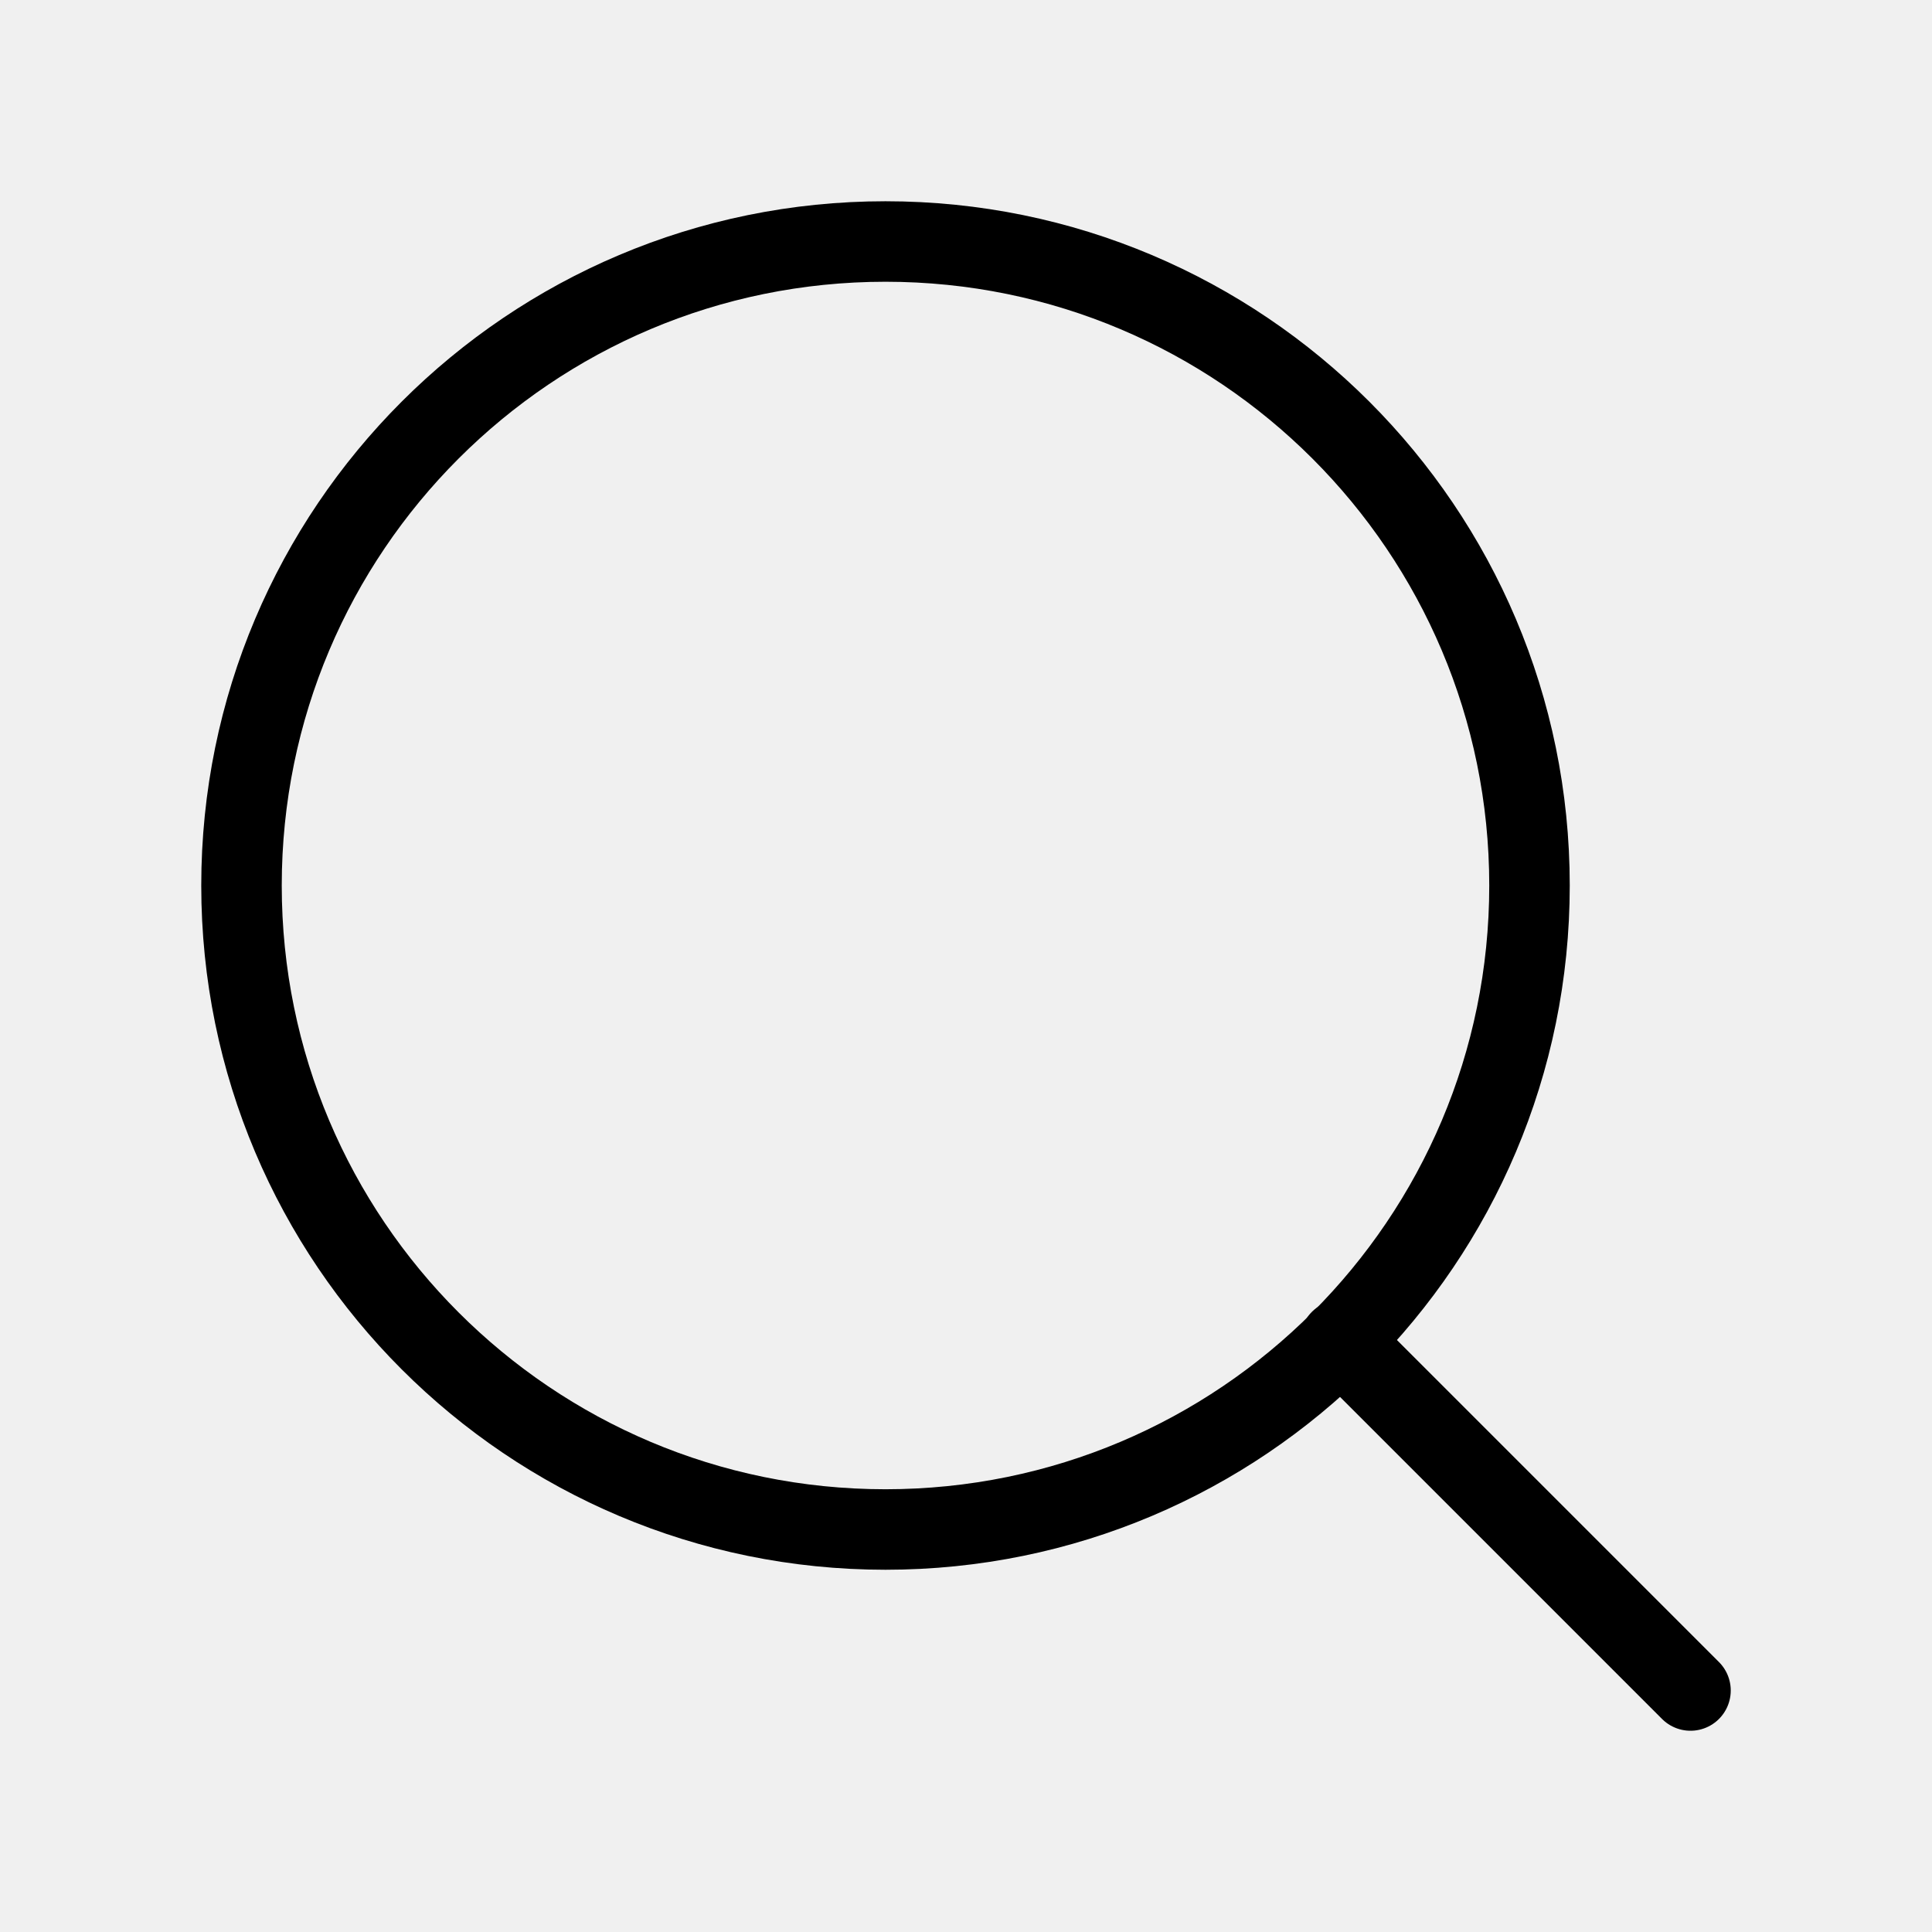
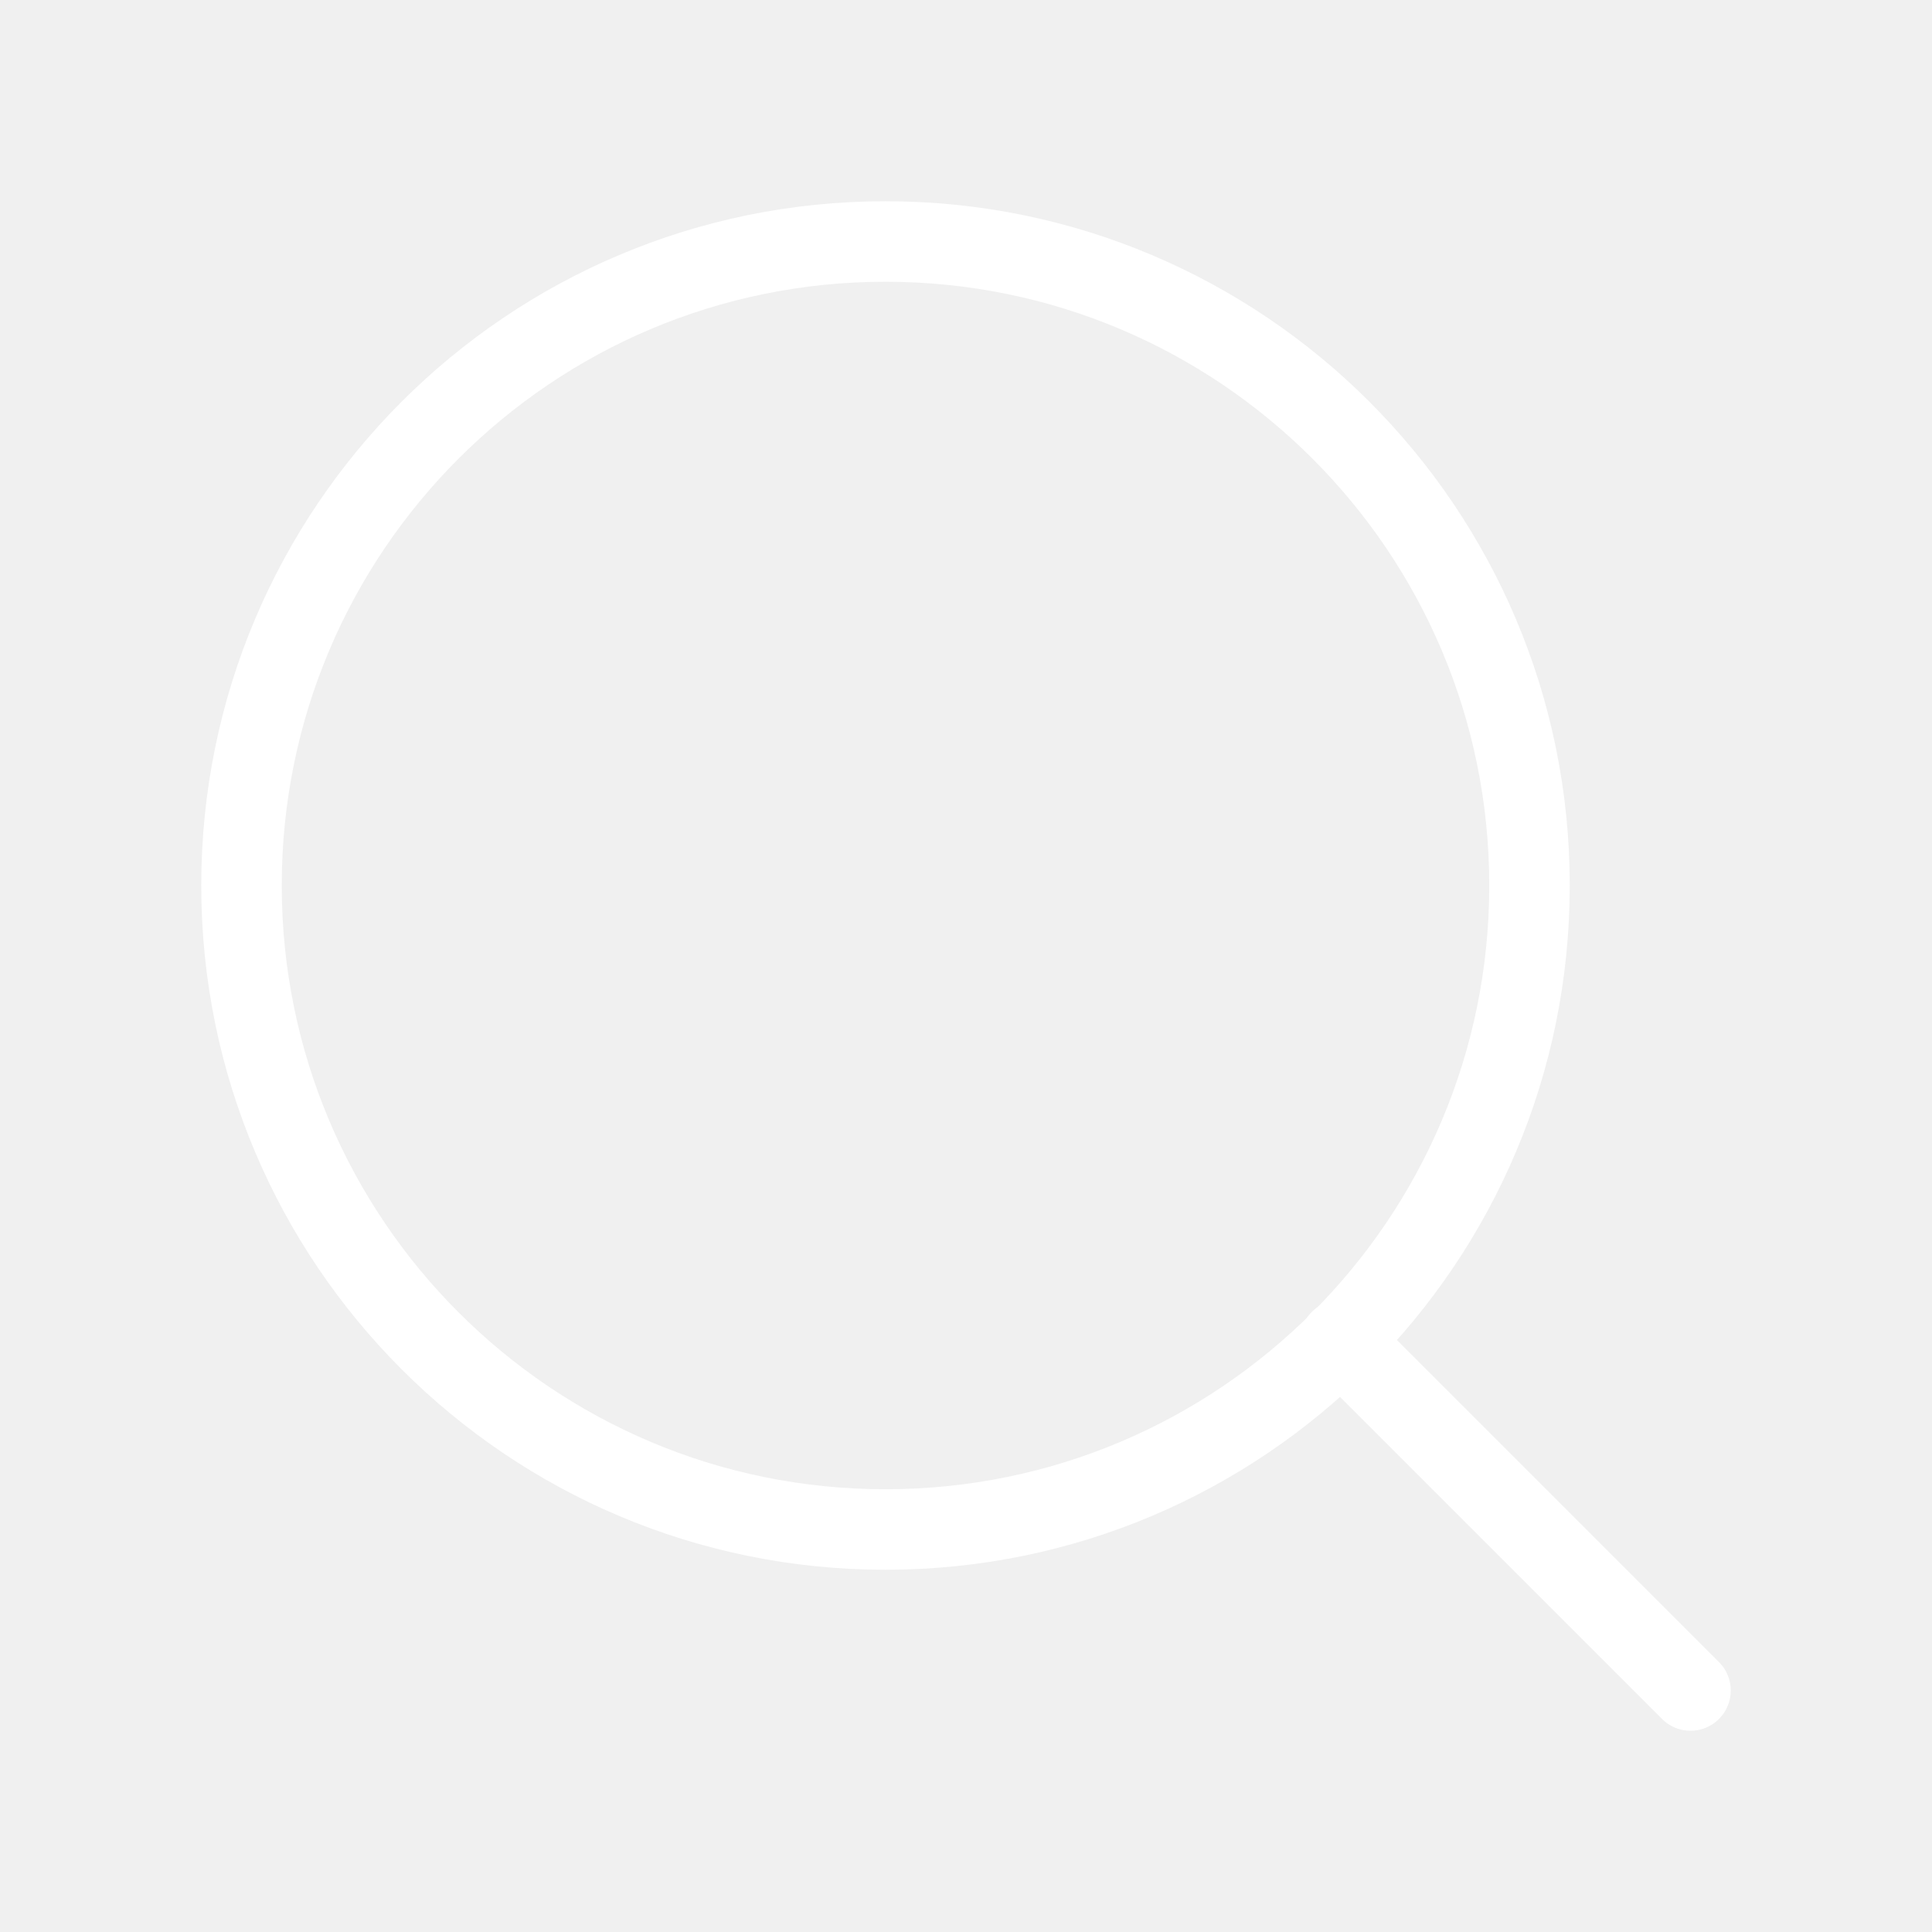
- <svg xmlns="http://www.w3.org/2000/svg" width="20" height="20" viewBox="0 0 24 24" fill="none" stroke="#000" stroke-width="1" stroke-linecap="round" stroke-linejoin="round" class="feather feather-search">
+ <svg xmlns="http://www.w3.org/2000/svg" width="20" height="20" viewBox="0 0 24 24" fill="none" stroke="#fff" stroke-width="1" stroke-linecap="round" stroke-linejoin="round" class="feather feather-search">
  <circle cx="11" cy="11" r="8" />
  <line x1="21" y1="21" x2="16.65" y2="16.65" />
</svg>
